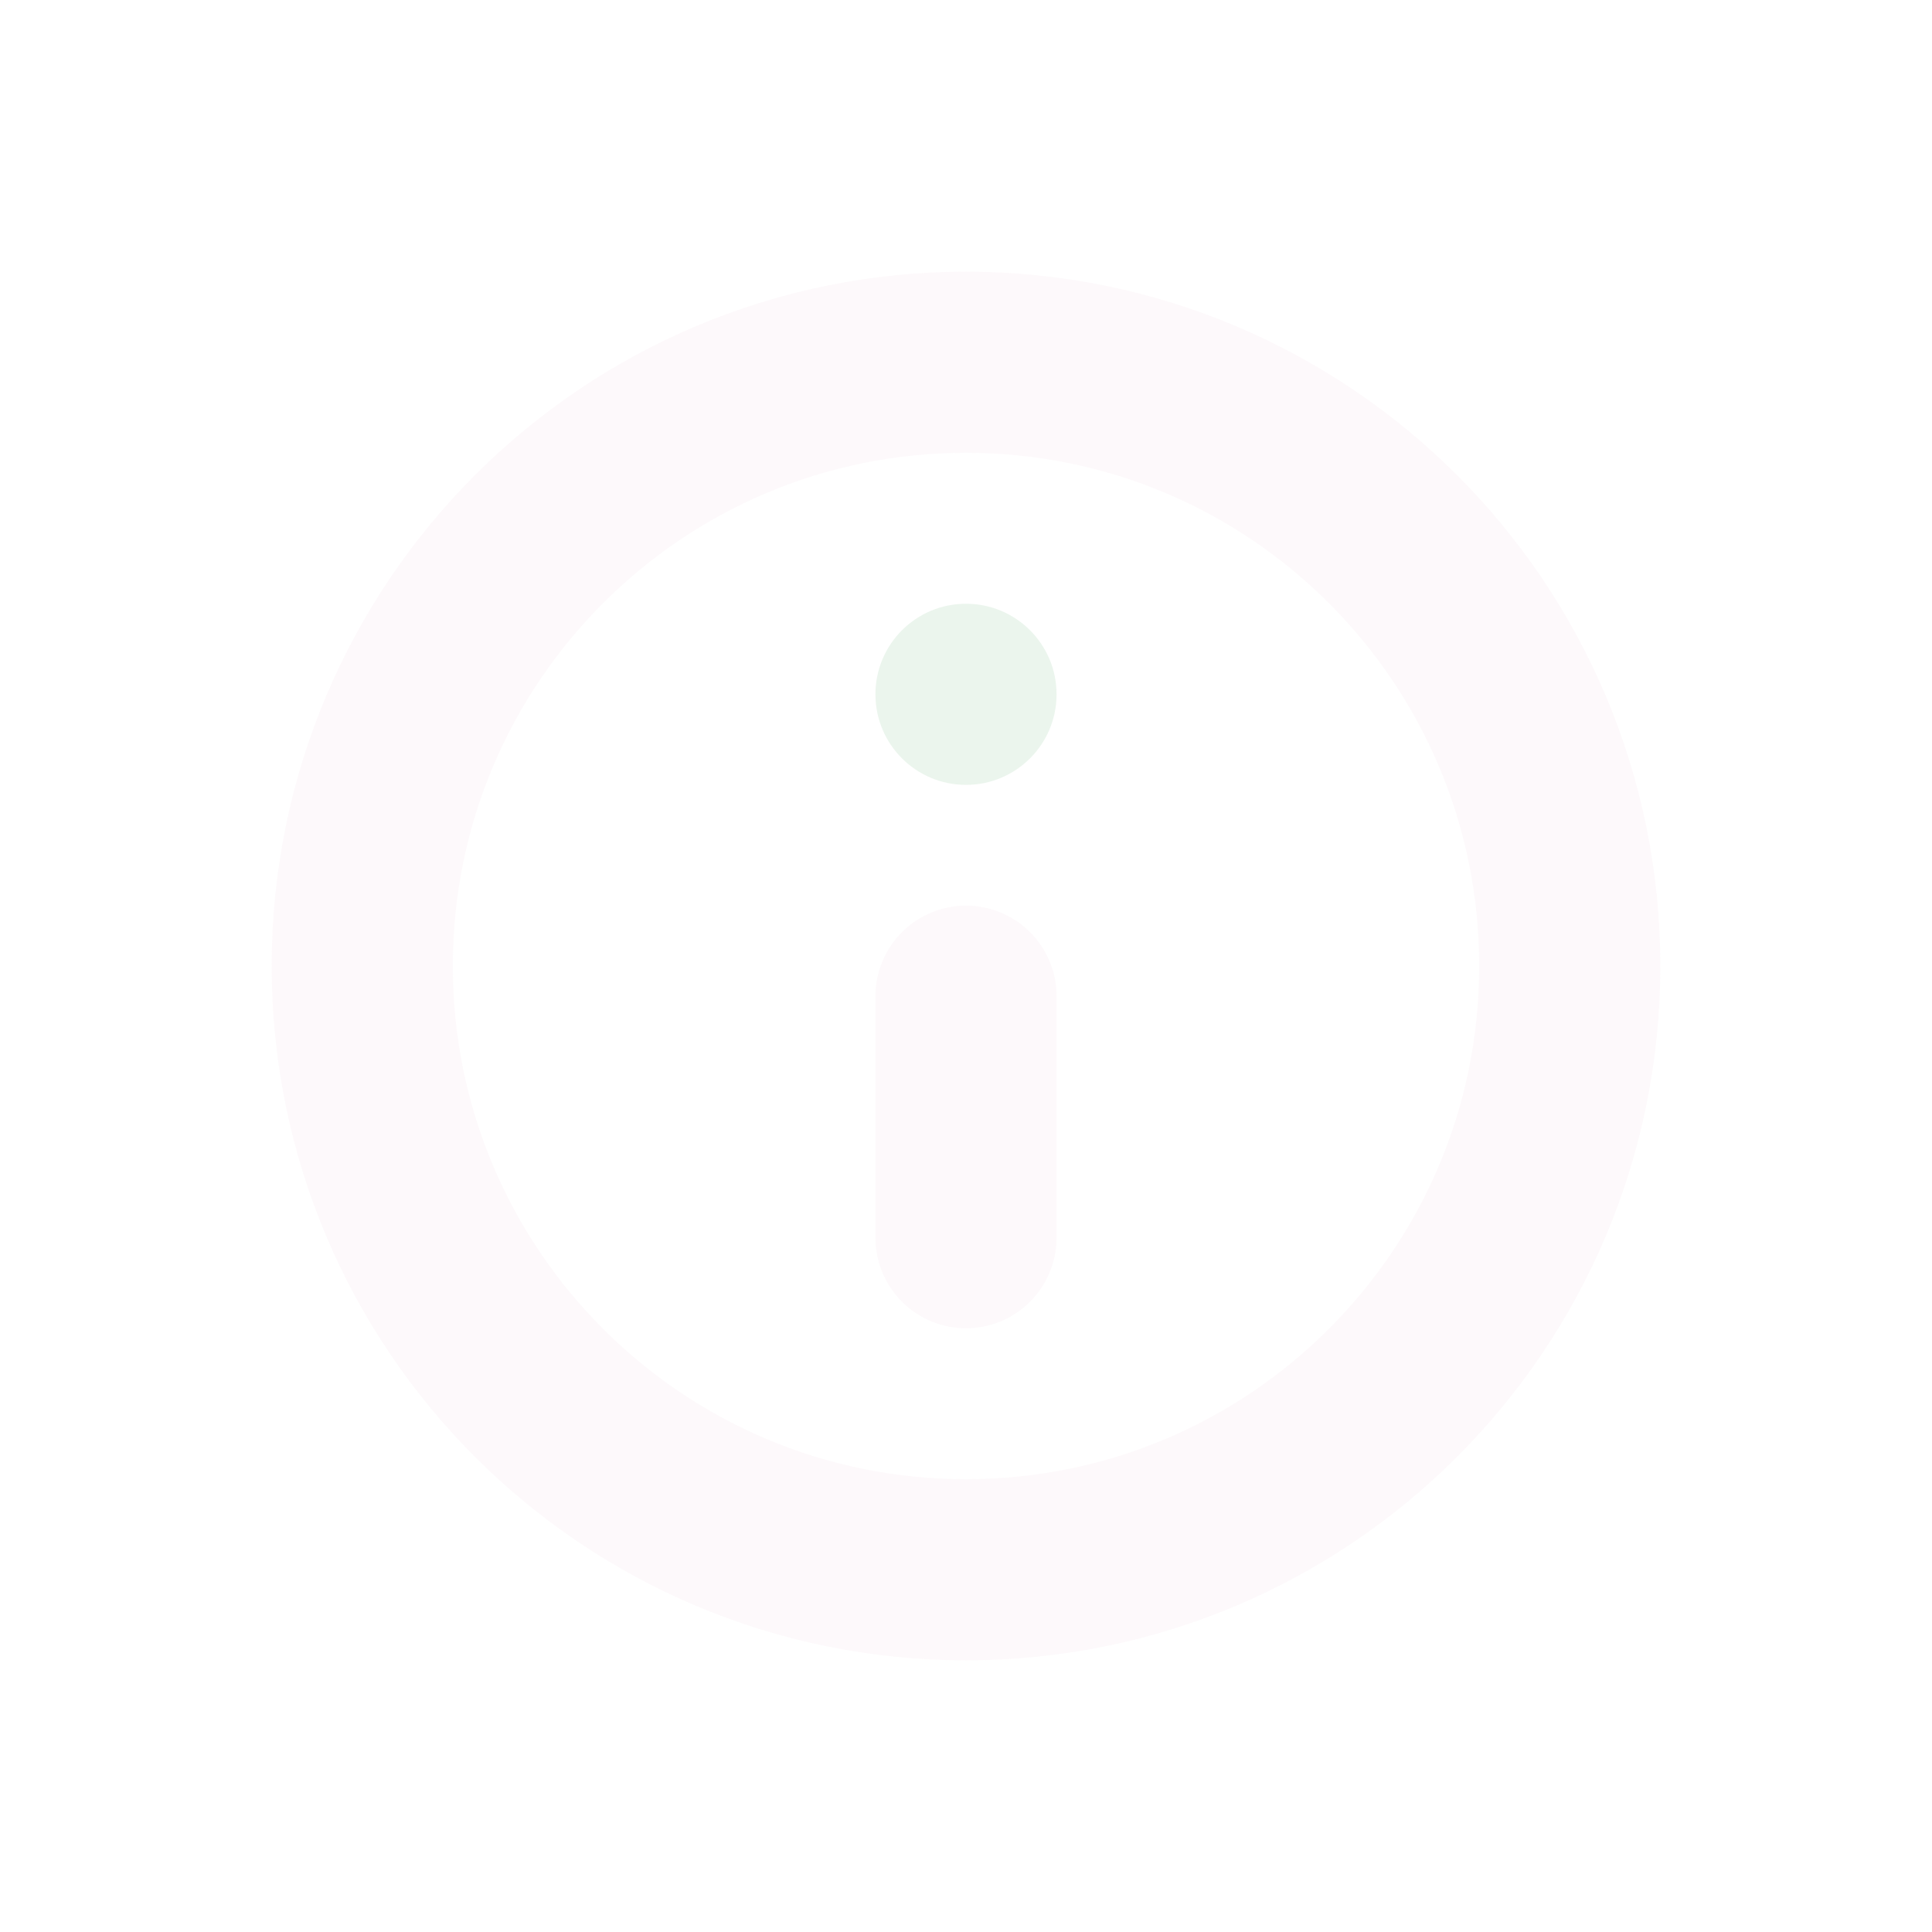
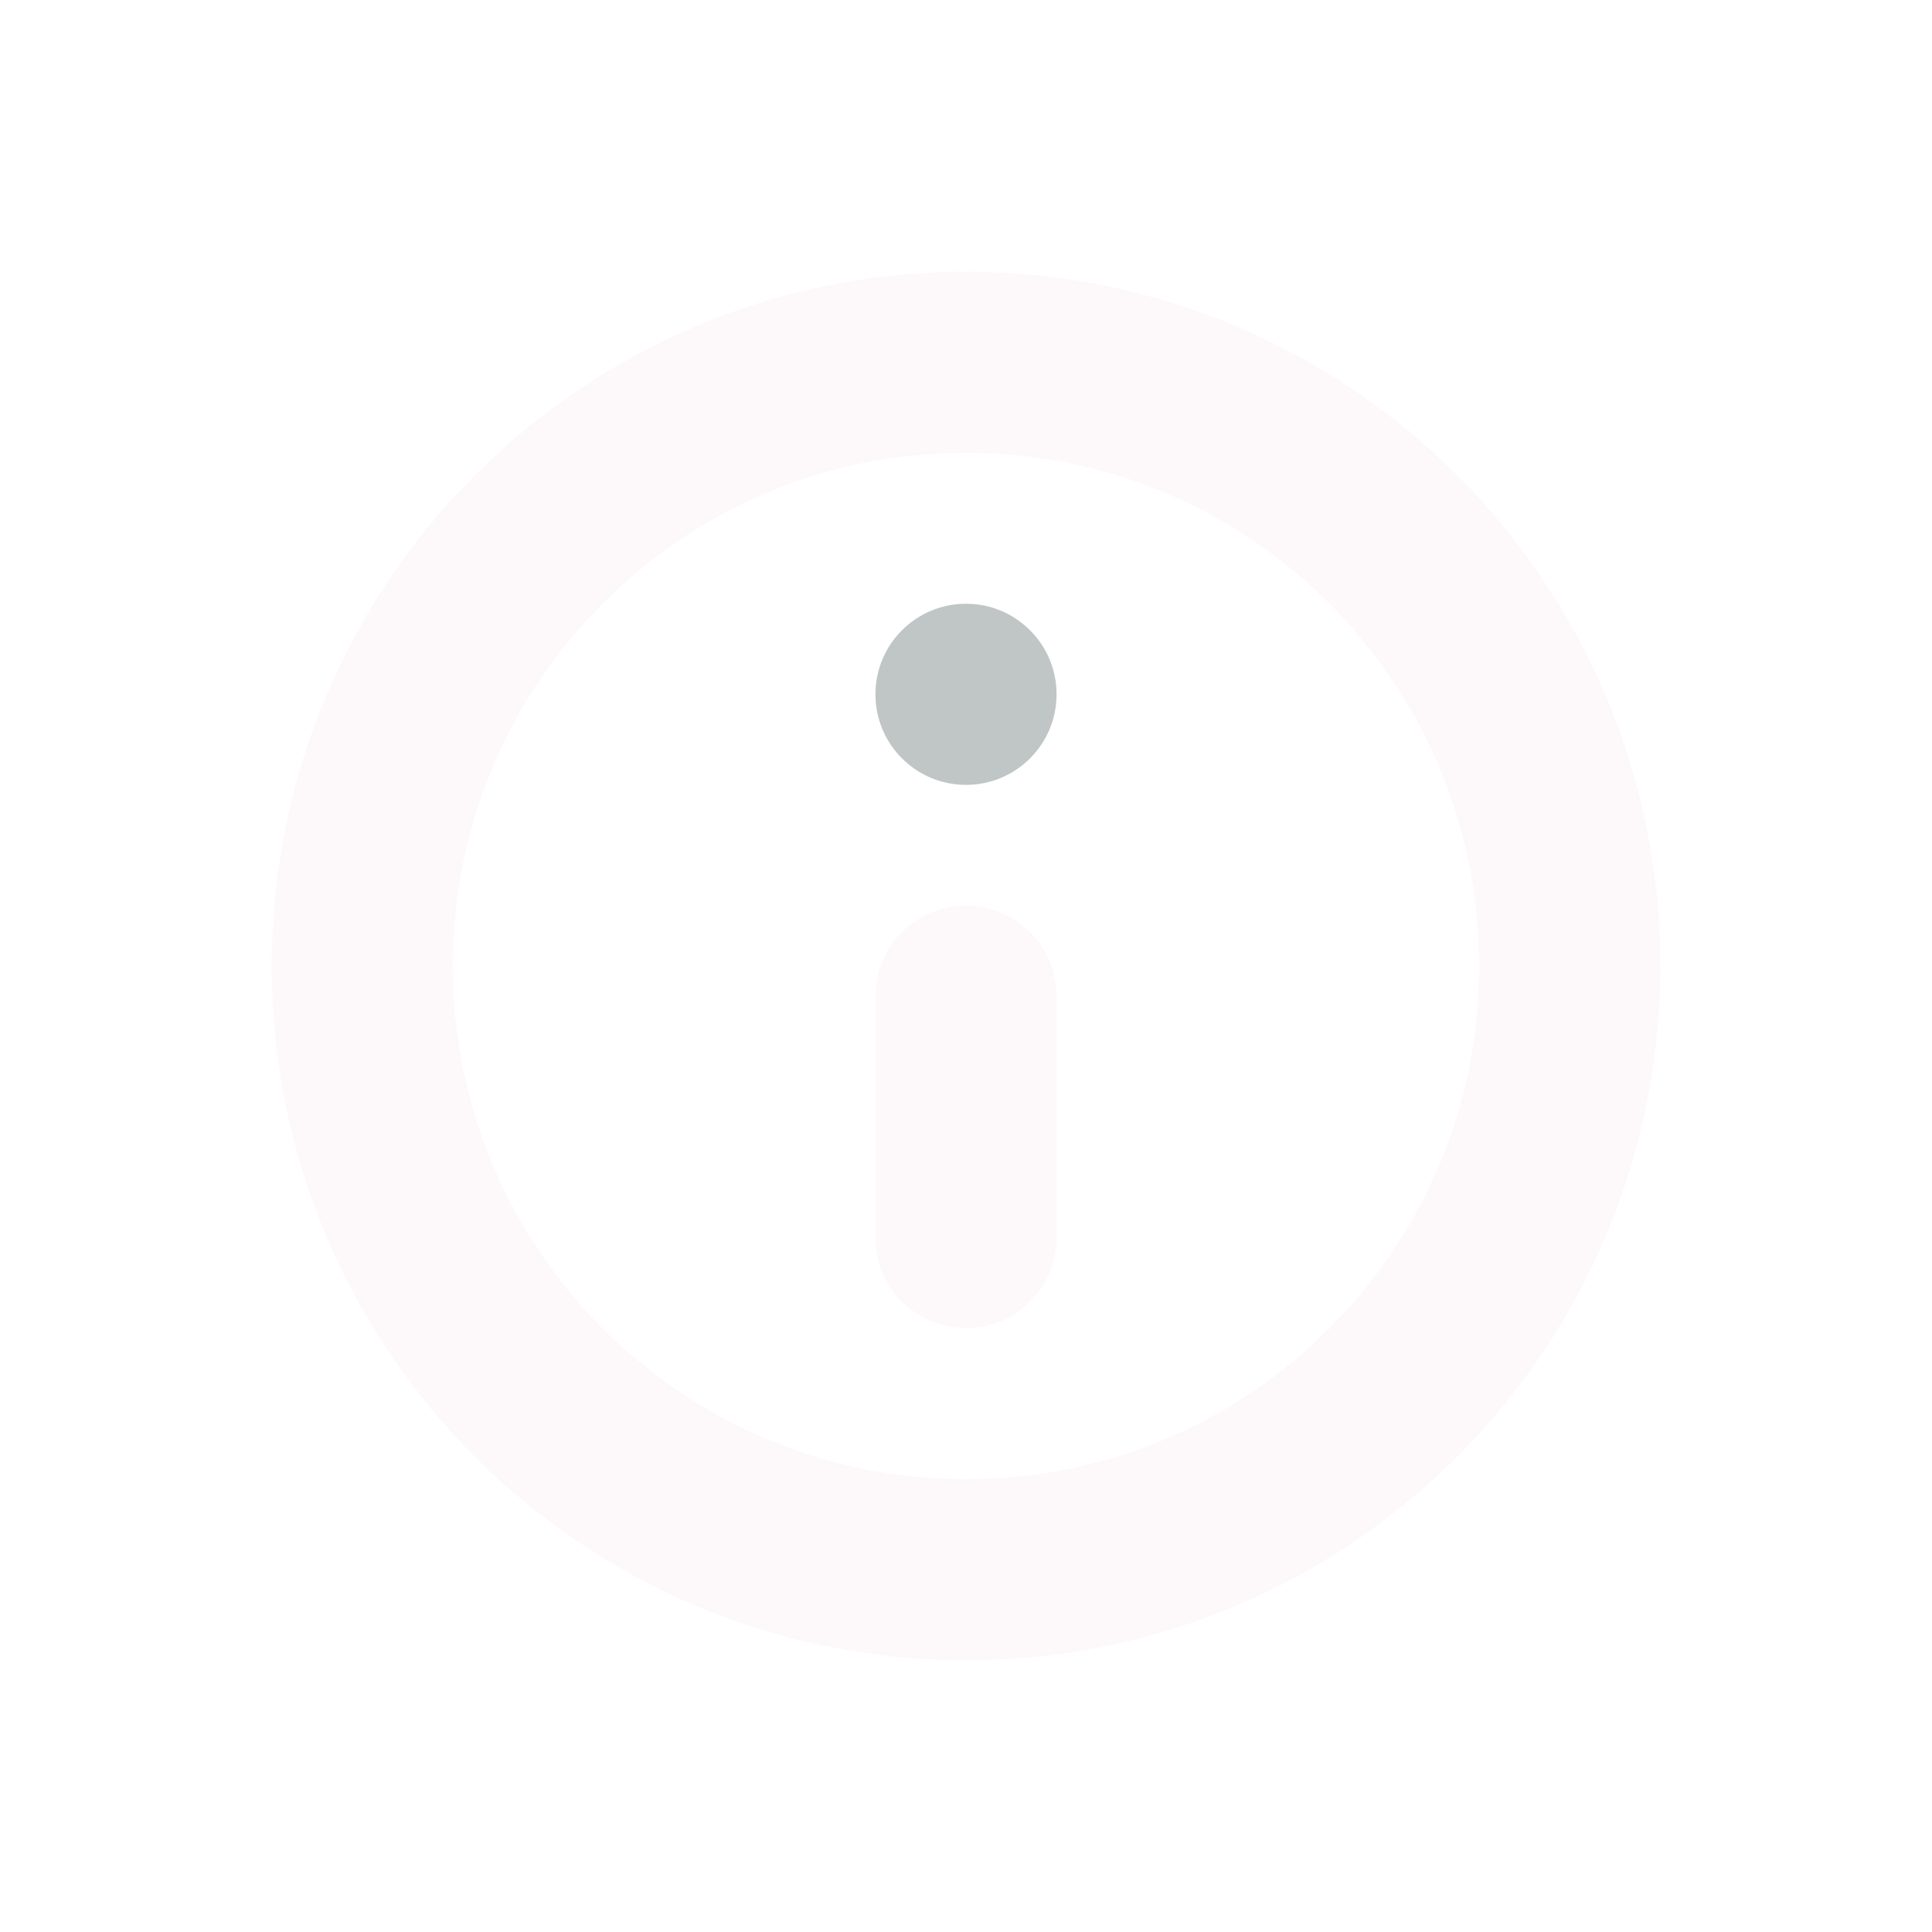
<svg xmlns="http://www.w3.org/2000/svg" width="32px" height="32px" viewBox="0 0 32 32" version="1.1">
  <g id="info_dark" stroke="none" stroke-width="1" fill="none" fill-rule="evenodd">
    <g id="info" transform="translate(16, 12)" />
    <circle id="Oval" stroke-opacity="0.75" stroke="#FCF6F9" stroke-width="3" stroke-linecap="round" stroke-linejoin="round" cx="16" cy="16" r="10" />
-     <circle id="Oval-2" fill-opacity="0.45" fill="#D4EAD8" fill-rule="nonzero" cx="16" cy="11.5" r="1.5" />
+     <circle id="Oval-2" fill-opacity="0.45" fill="#747f80" fill-rule="nonzero" cx="16" cy="11.5" r="1.5" />
    <line x1="16" y1="20.5" x2="16" y2="16.5" id="Shape" stroke-opacity="0.75" stroke="#FCF6F9" stroke-width="3" stroke-linecap="round" stroke-linejoin="round" />
  </g>
</svg>
